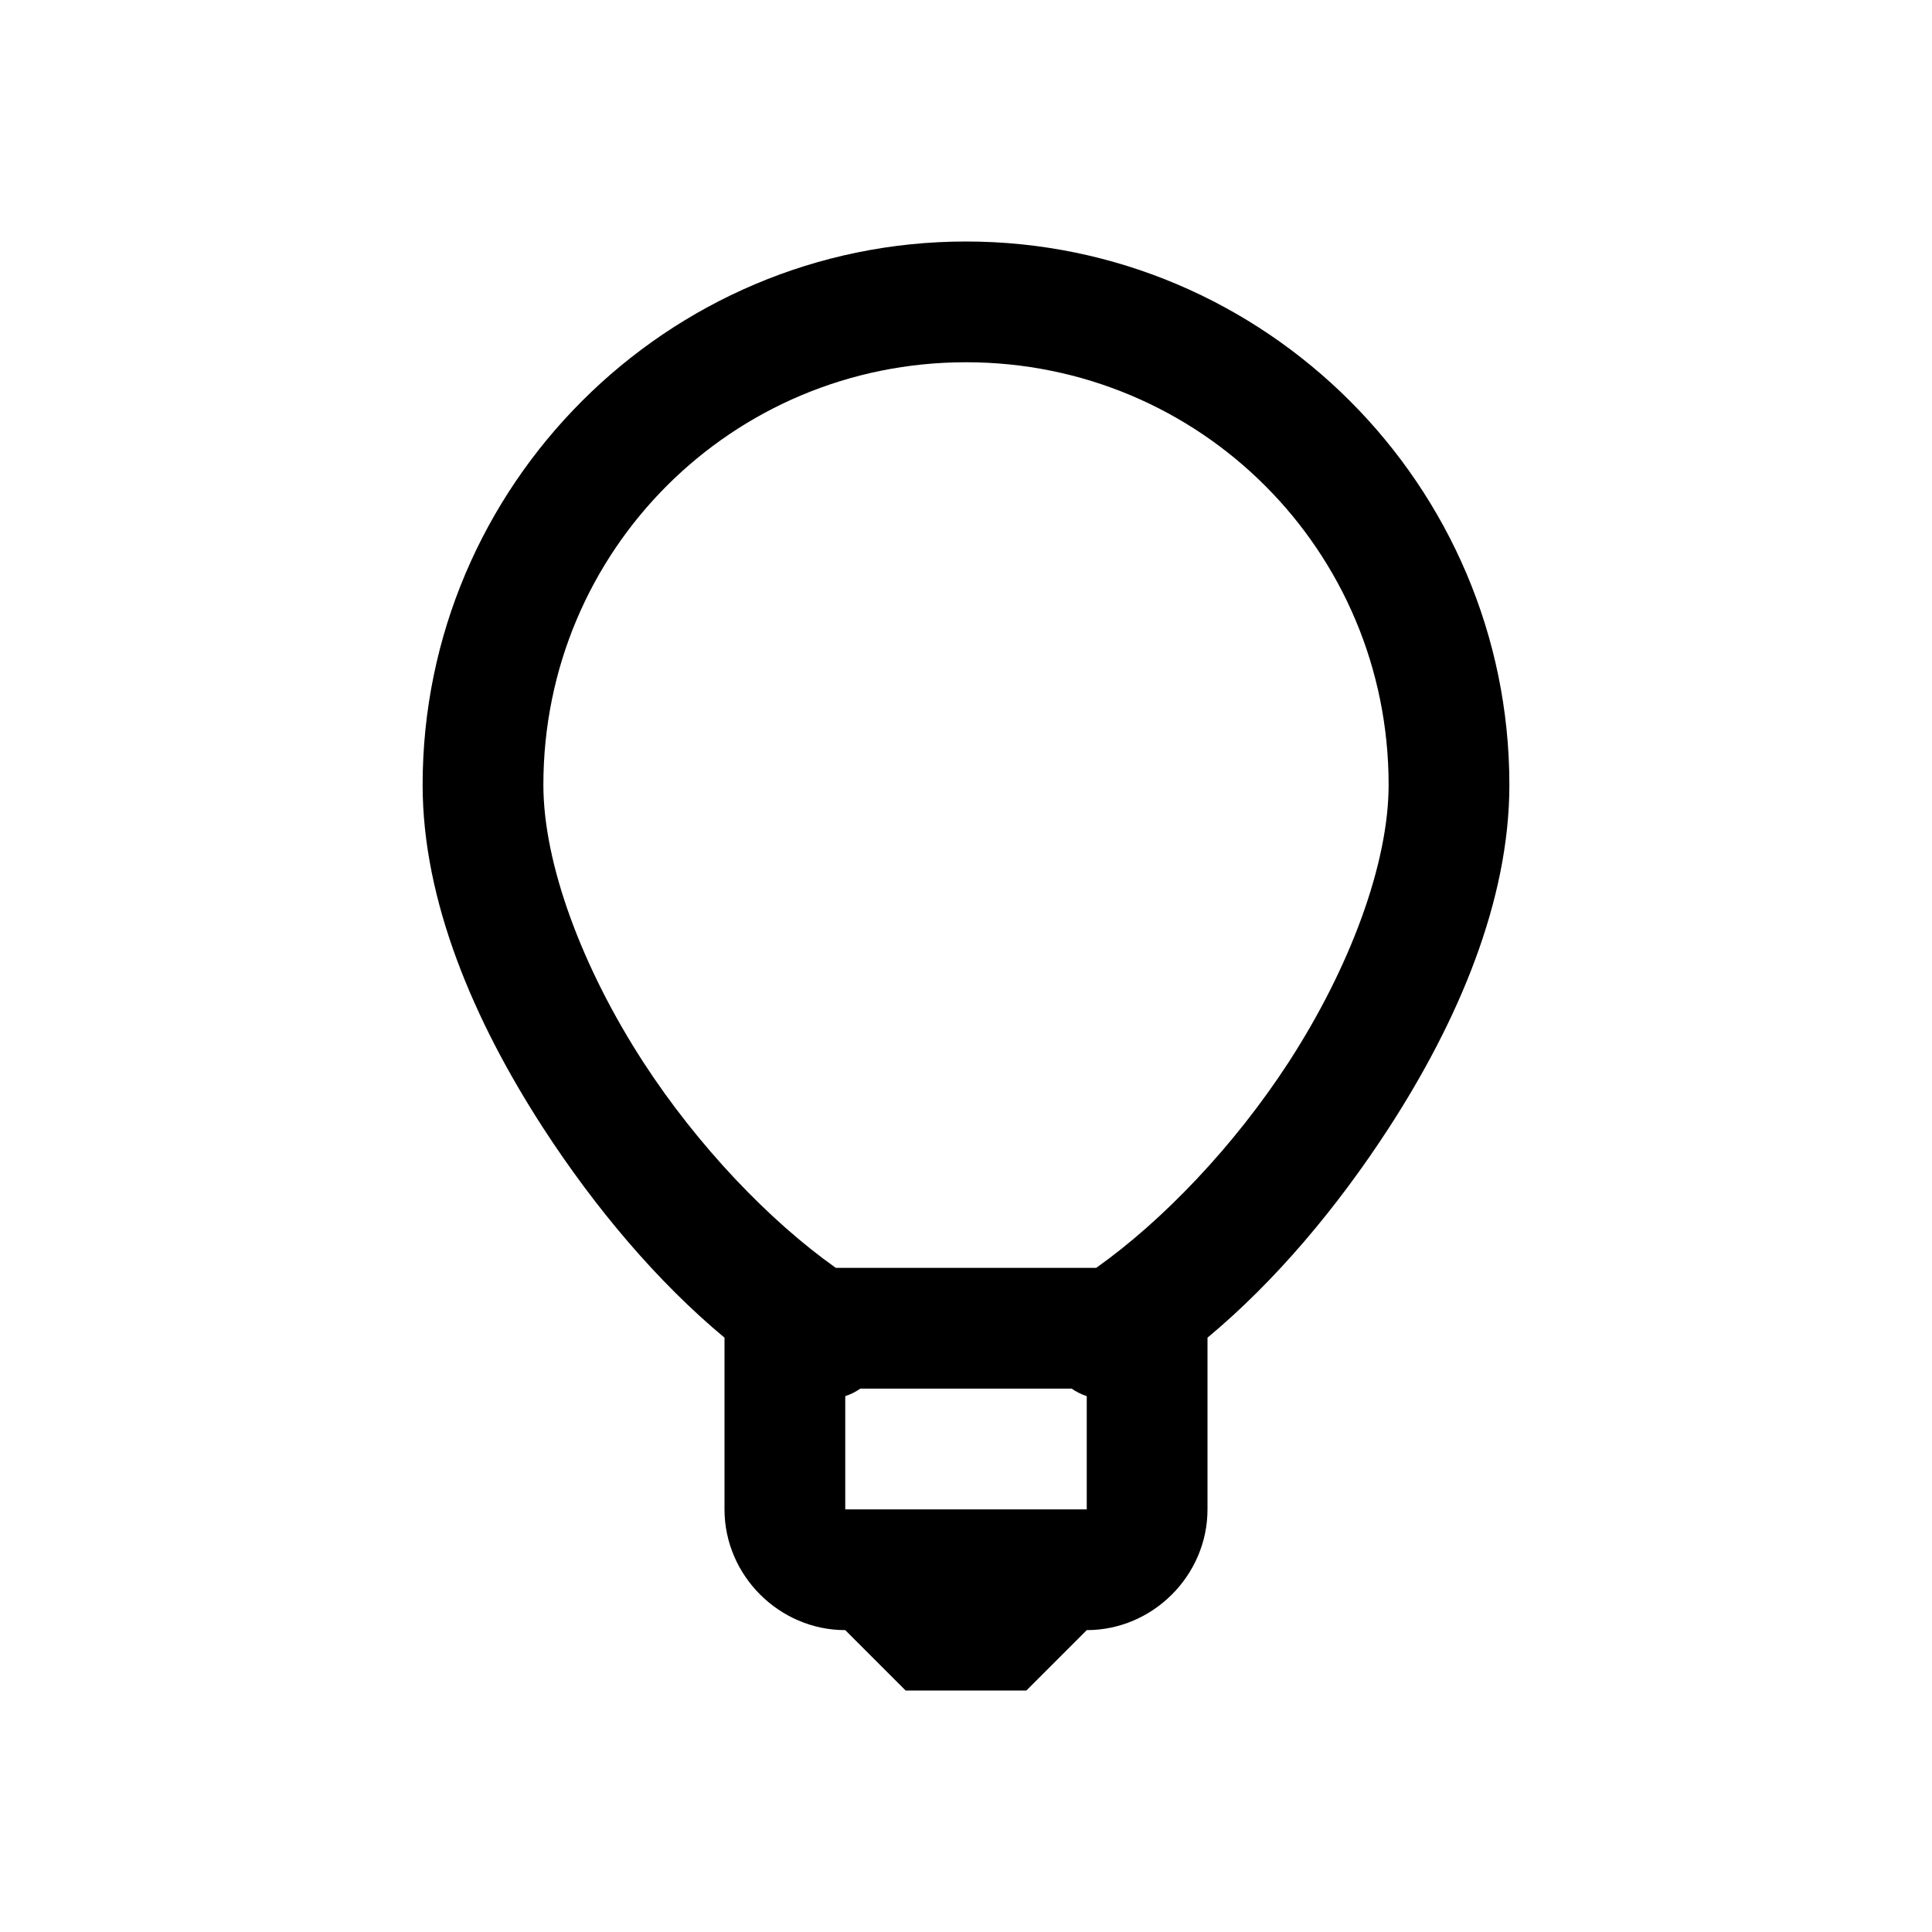
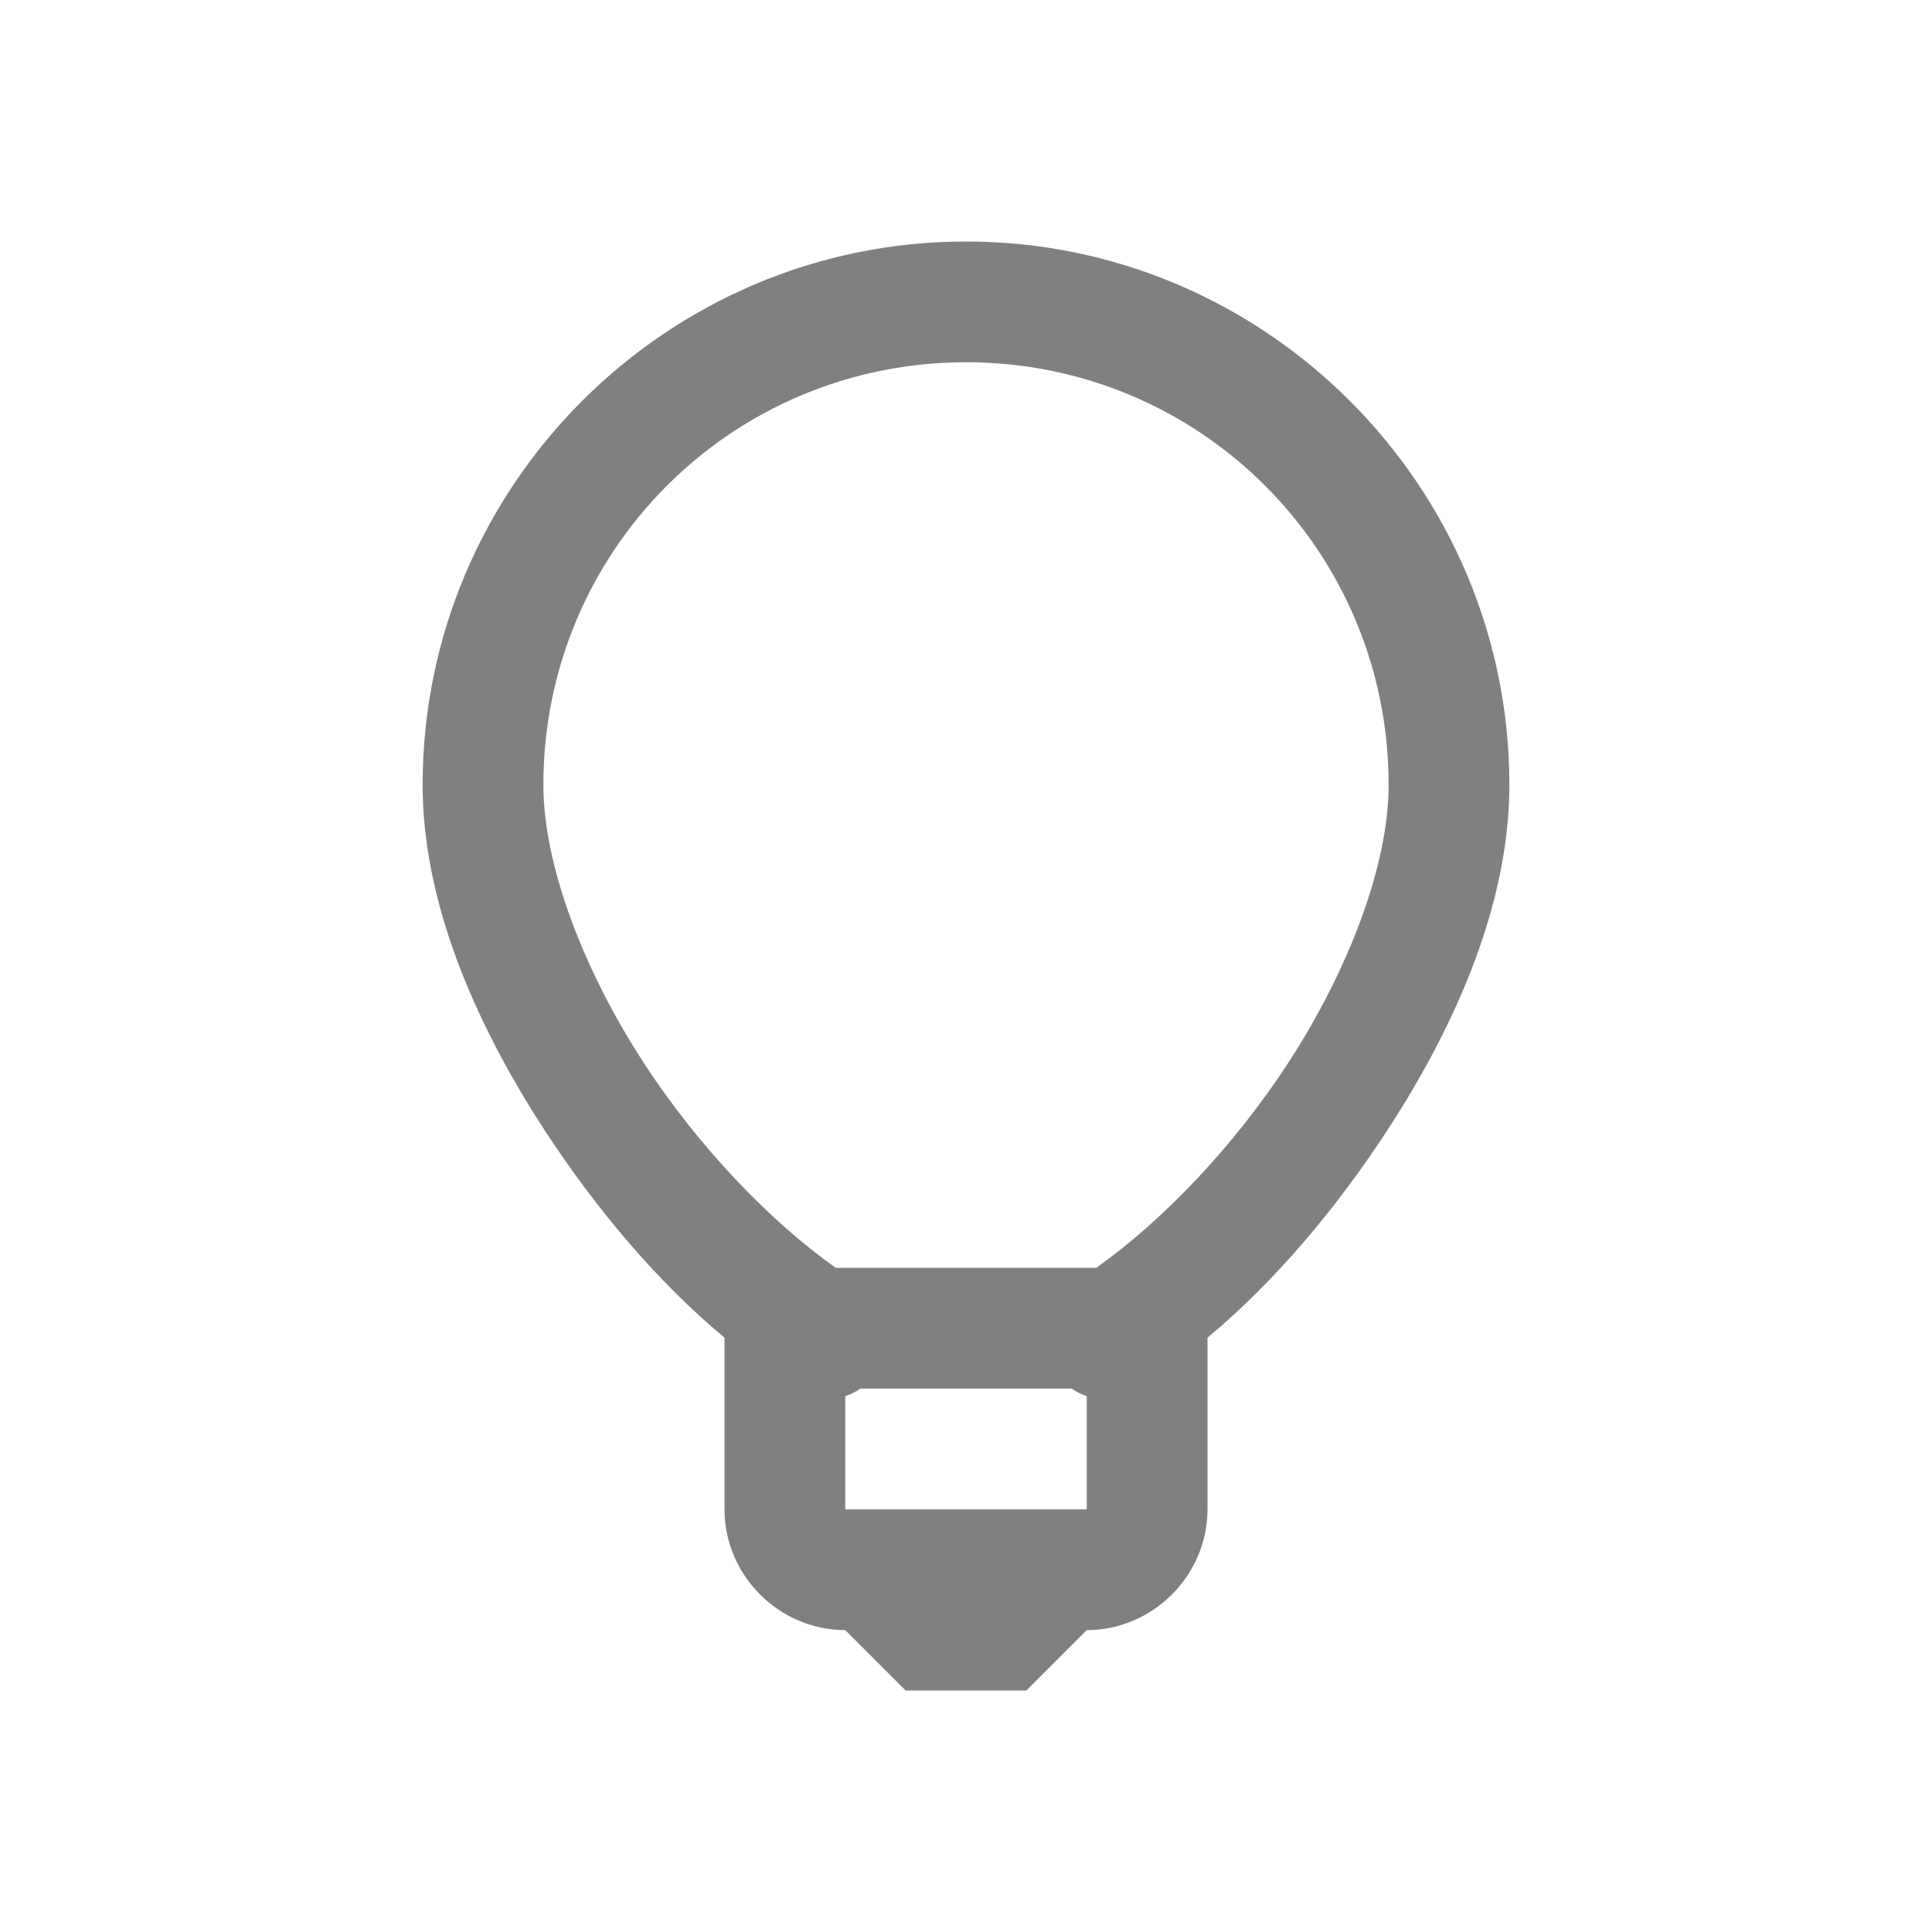
- <svg xmlns="http://www.w3.org/2000/svg" width="32" height="32" viewBox="0 0 32 32">
-   <path fill="currentColor" d="M16 4c-4.957 0-9 4.043-9 9c0 1.918.844 3.906 2 5.688c.86 1.324 1.887 2.542 3 3.468V25c0 1.094.906 2 2 2l1 1h2l1-1c1.094 0 2-.906 2-2v-2.844c1.113-.926 2.14-2.144 3-3.468c1.156-1.782 2-3.77 2-5.688c0-4.957-4.043-9-9-9m0 2c3.879 0 7 3.121 7 7c0 1.309-.645 3.035-1.656 4.594c-.903 1.39-2.09 2.629-3.188 3.406h-4.312c-1.098-.777-2.285-2.016-3.188-3.406C9.645 16.035 9 14.309 9 13c0-3.879 3.121-7 7-7m-1.75 17h3.5q.116.08.25.125V25h-4v-1.875a1 1 0 0 0 .25-.125" />
+ <svg xmlns="http://www.w3.org/2000/svg" width="32" height="32" viewBox="0 0 32 32" version="1.1" id="svg1">
+   <defs id="defs1" />
+   <path fill="currentColor" d="M16 4c-4.957 0-9 4.043-9 9c0 1.918.844 3.906 2 5.688c.86 1.324 1.887 2.542 3 3.468V25c0 1.094.906 2 2 2l1 1h2l1-1c1.094 0 2-.906 2-2v-2.844c1.113-.926 2.14-2.144 3-3.468c1.156-1.782 2-3.77 2-5.688c0-4.957-4.043-9-9-9m0 2c3.879 0 7 3.121 7 7c0 1.309-.645 3.035-1.656 4.594c-.903 1.39-2.09 2.629-3.188 3.406h-4.312c-1.098-.777-2.285-2.016-3.188-3.406C9.645 16.035 9 14.309 9 13c0-3.879 3.121-7 7-7m-1.75 17h3.5q.116.08.25.125V25h-4v-1.875a1 1 0 0 0 .25-.125" id="path1" style="fill:#808080;fill-opacity:1" />
</svg>
